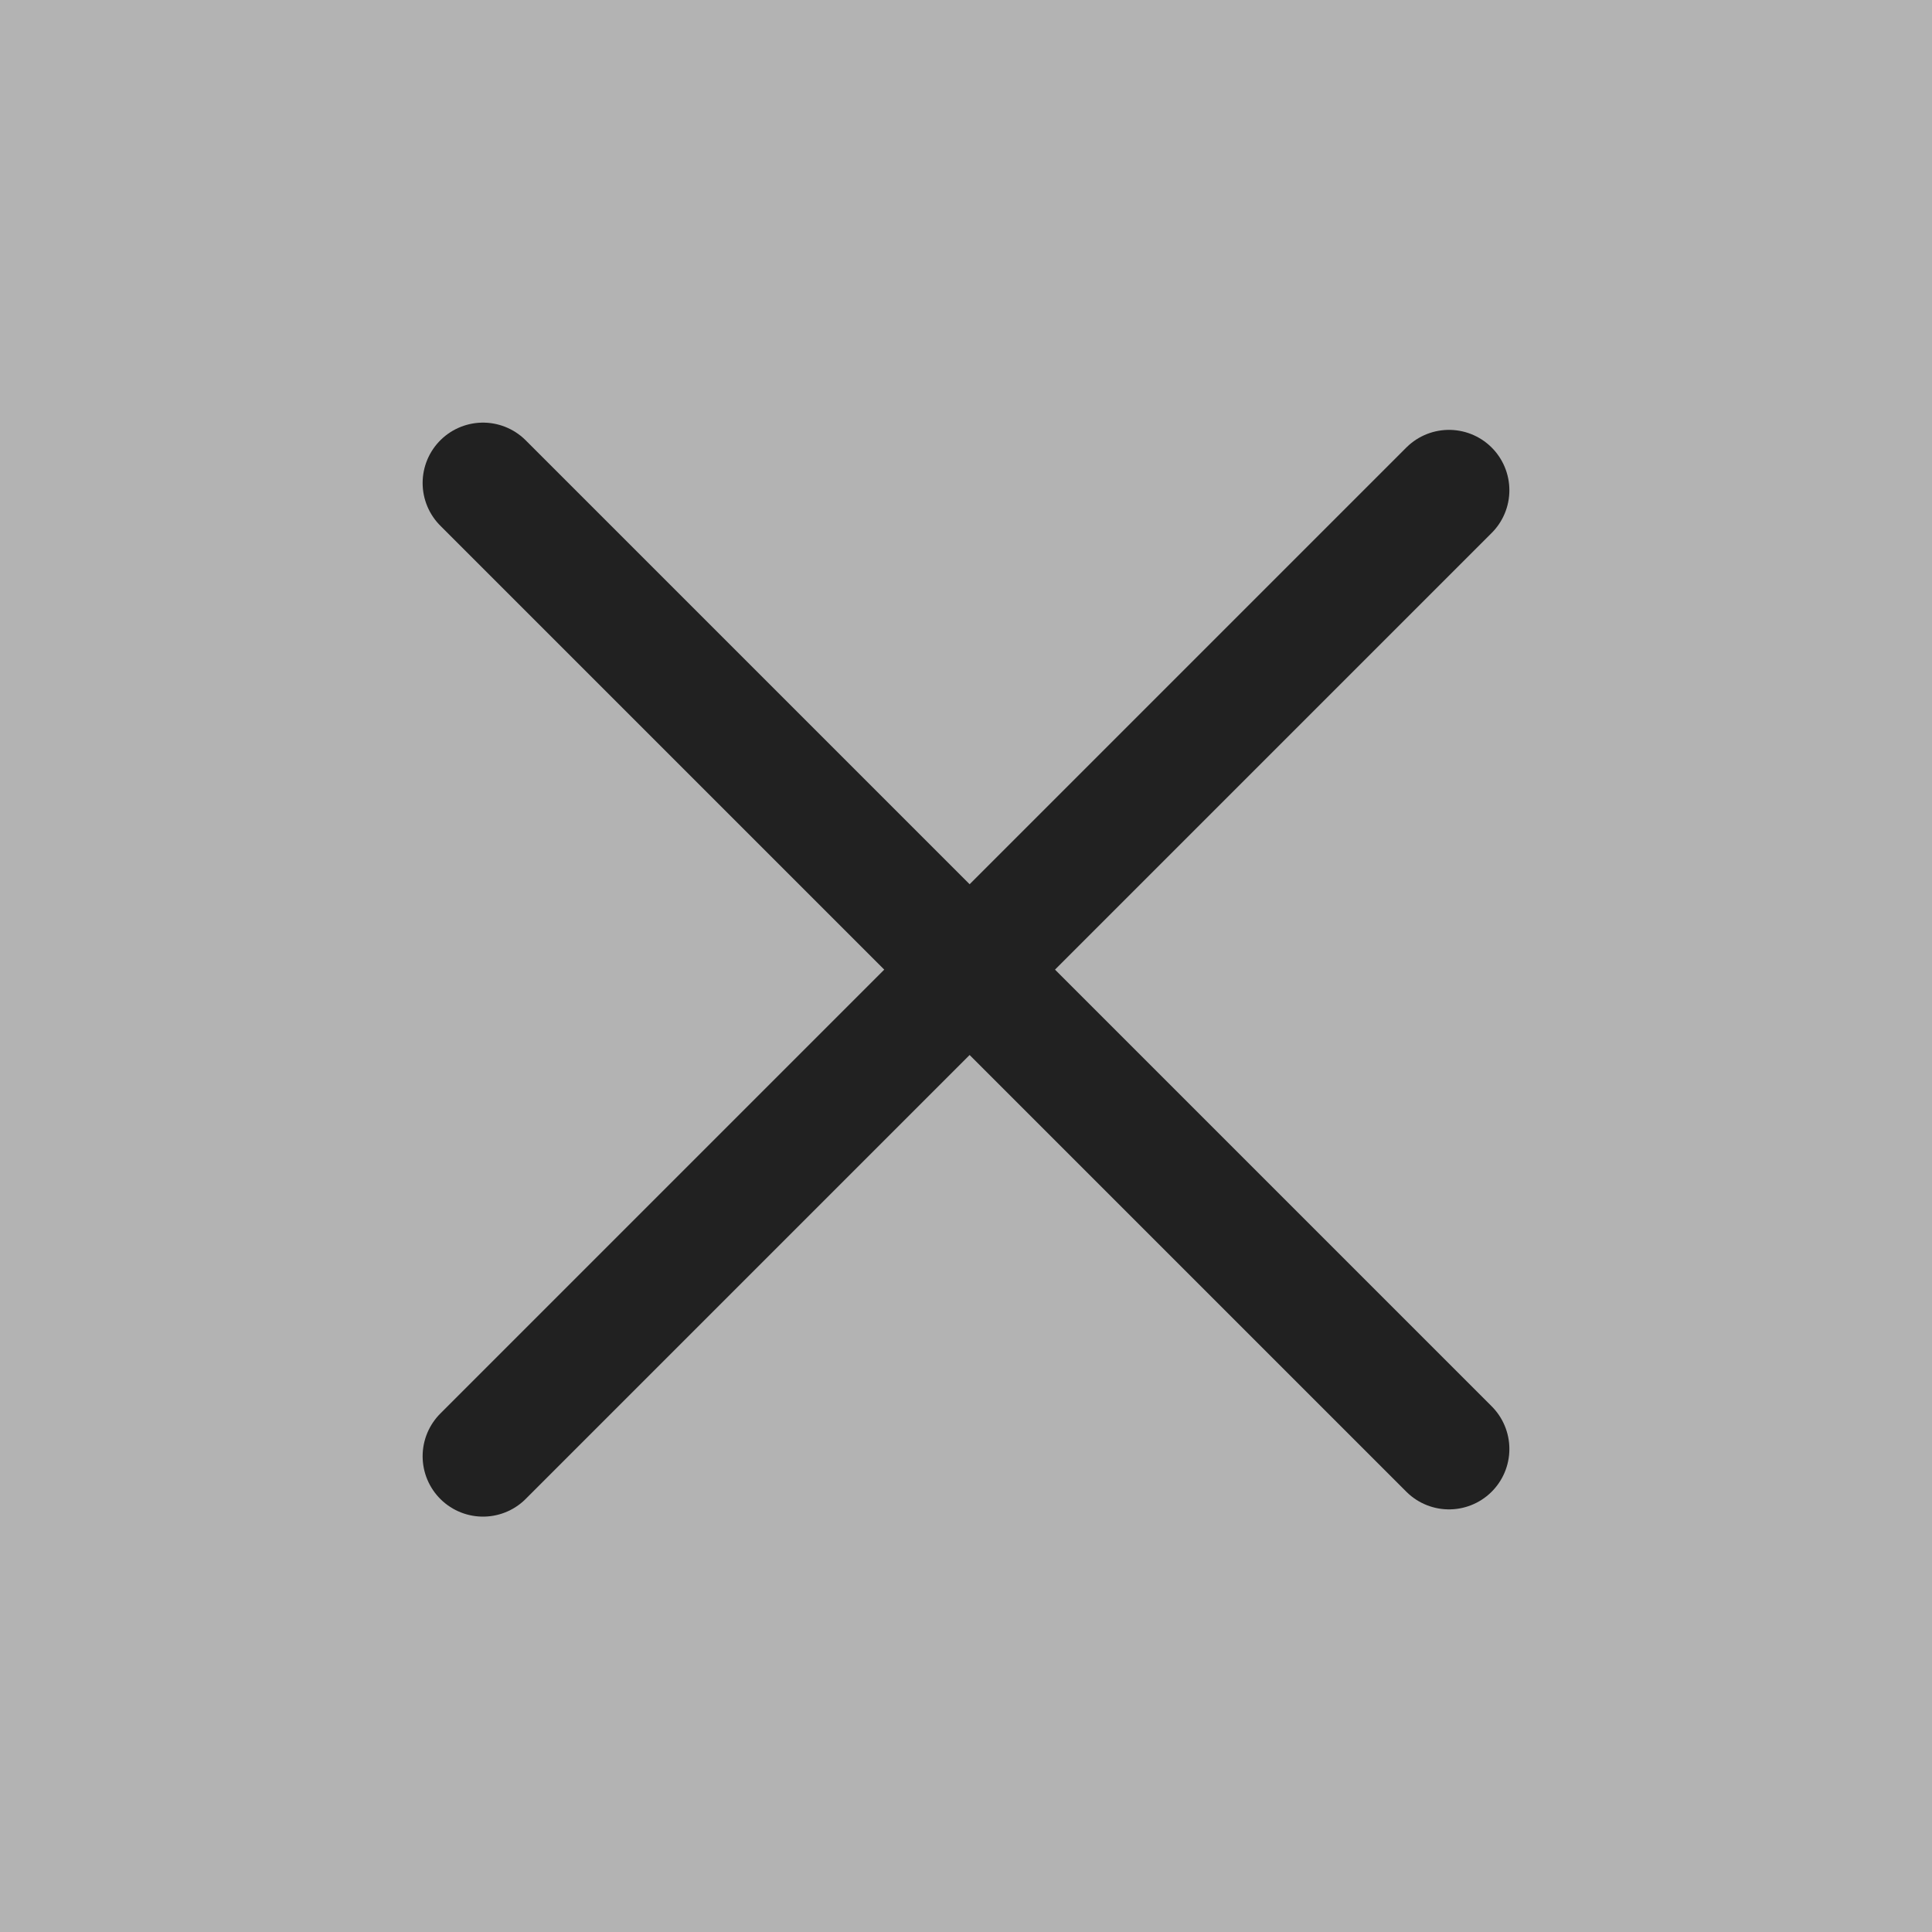
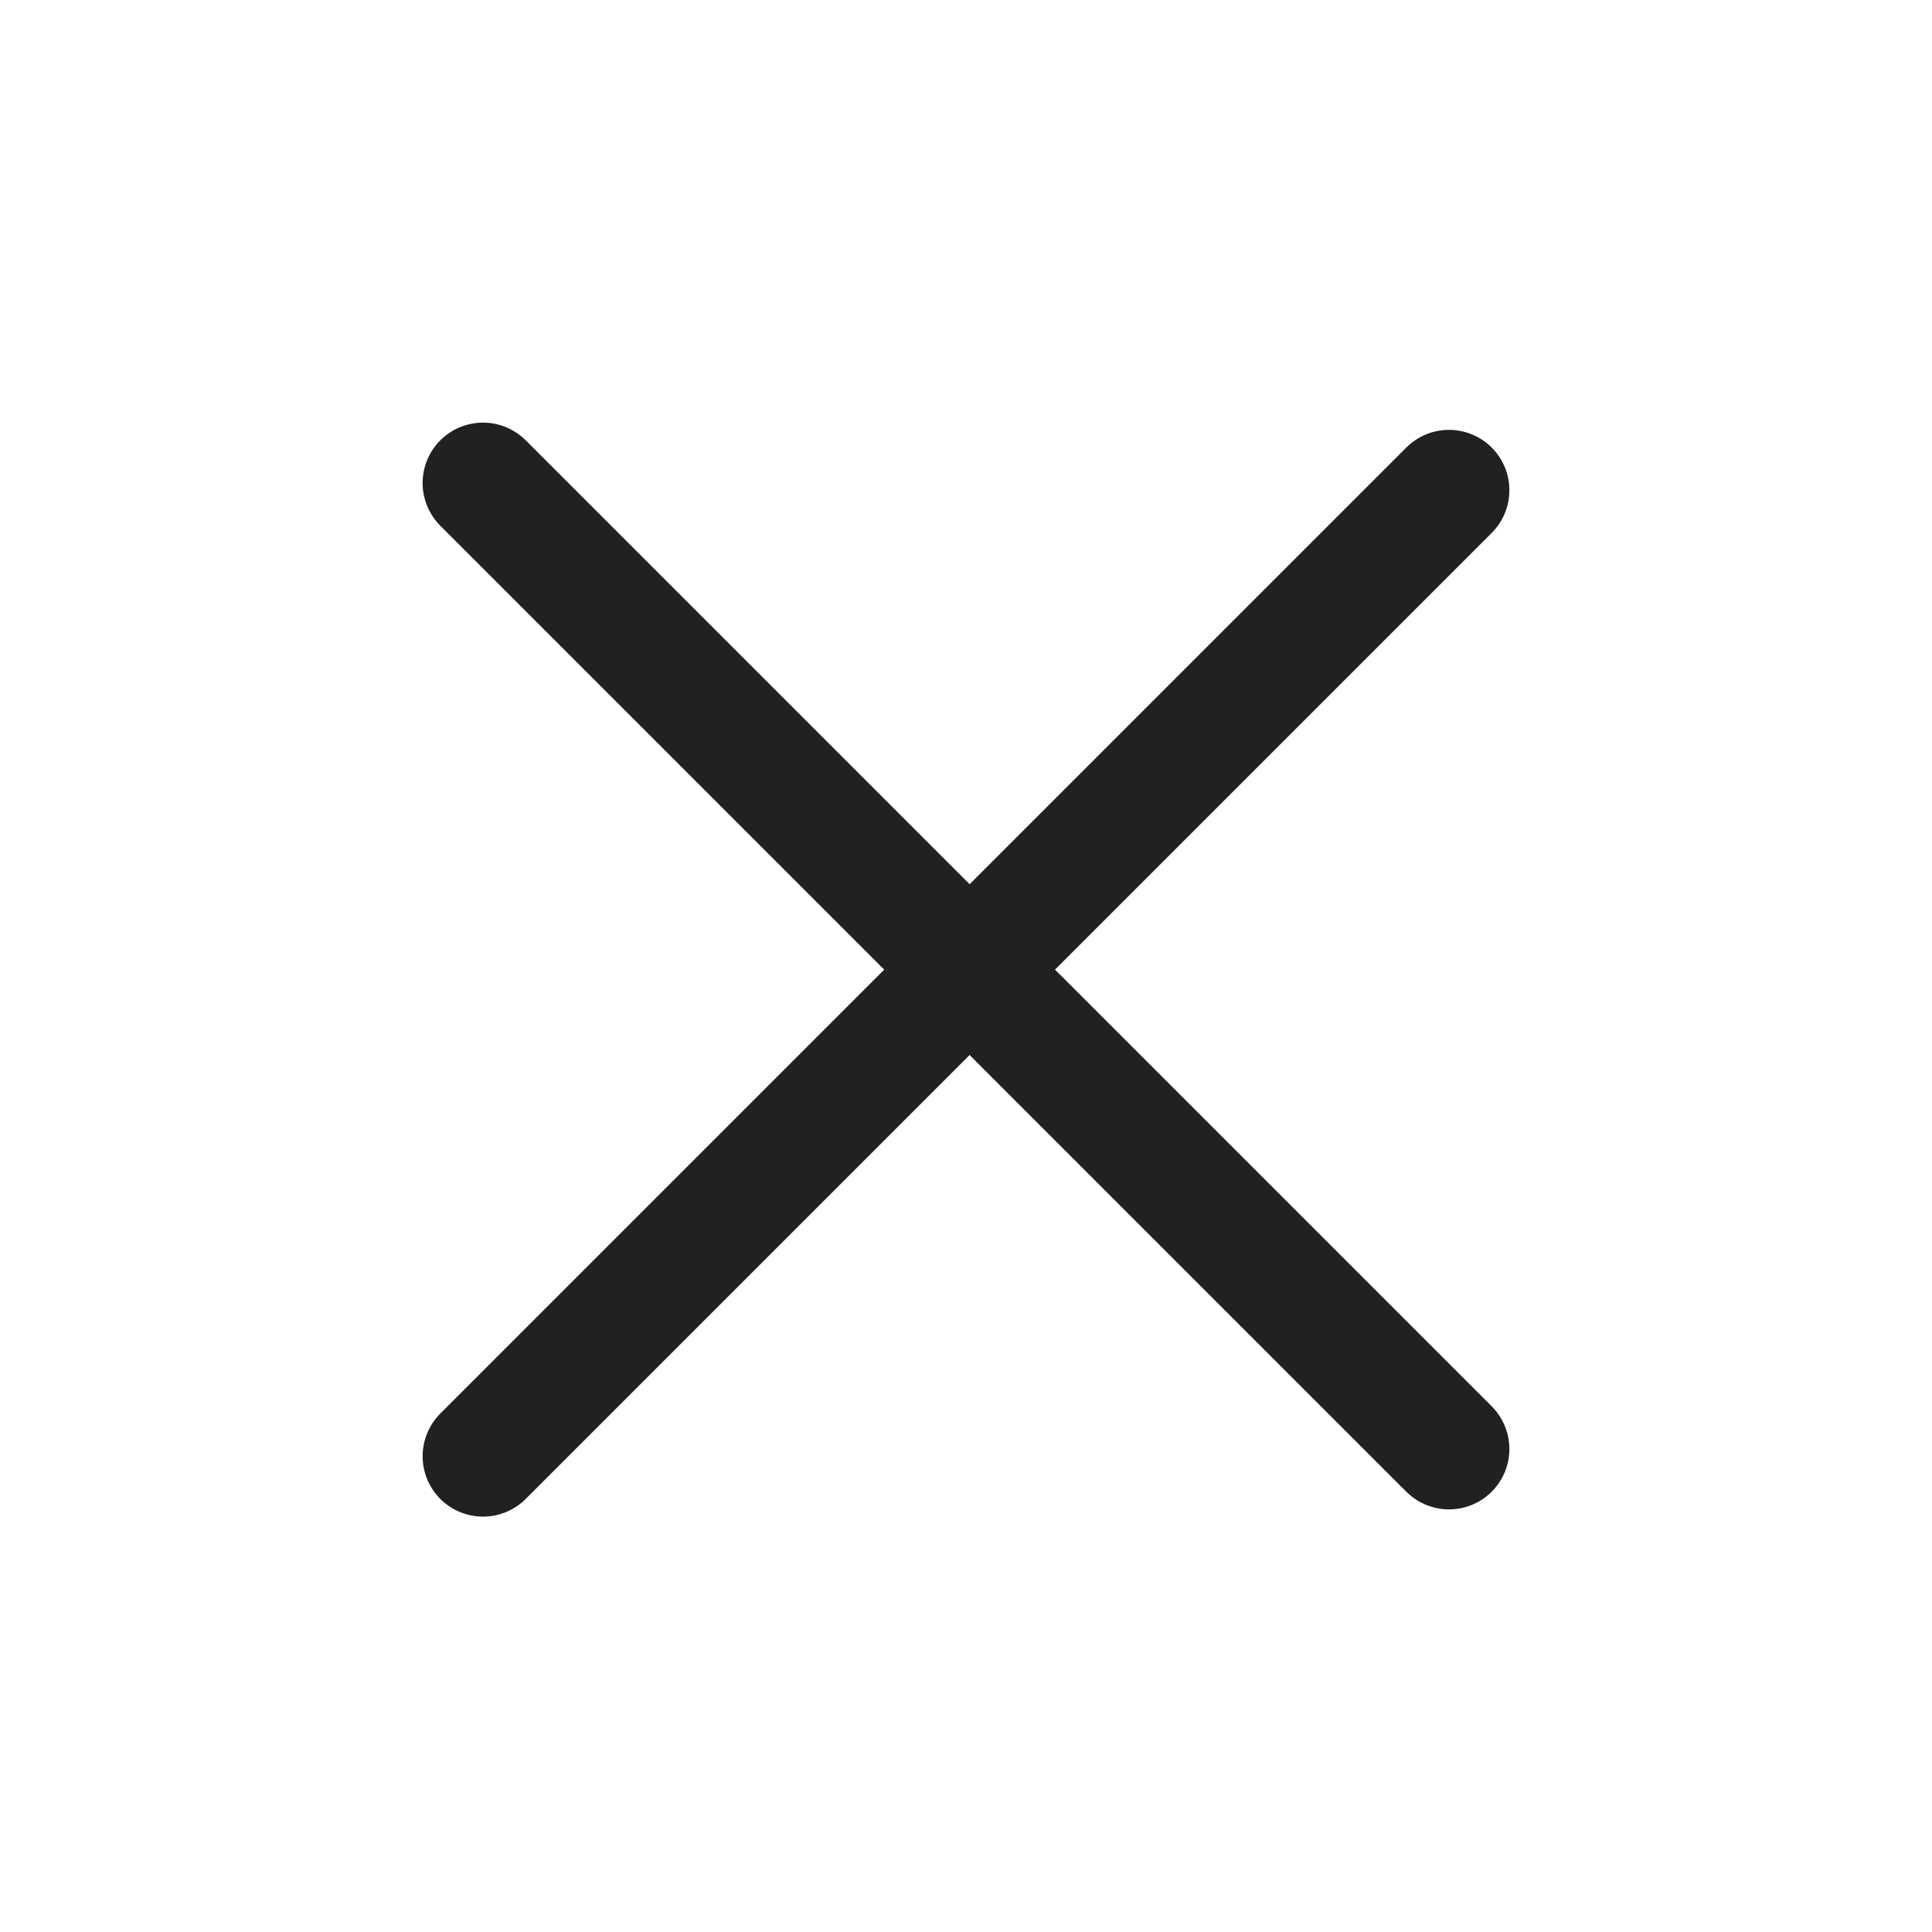
<svg xmlns="http://www.w3.org/2000/svg" width="16" height="16" viewBox="0 0 16 16" fill="none">
-   <rect width="16" height="16" fill="#B3B3B3" />
  <path d="M4 4L12 12" stroke="#212121" stroke-linecap="round" stroke-linejoin="round" />
  <path d="M4 12.06L12 4.06" stroke="#212121" stroke-linecap="round" stroke-linejoin="round" />
</svg>
